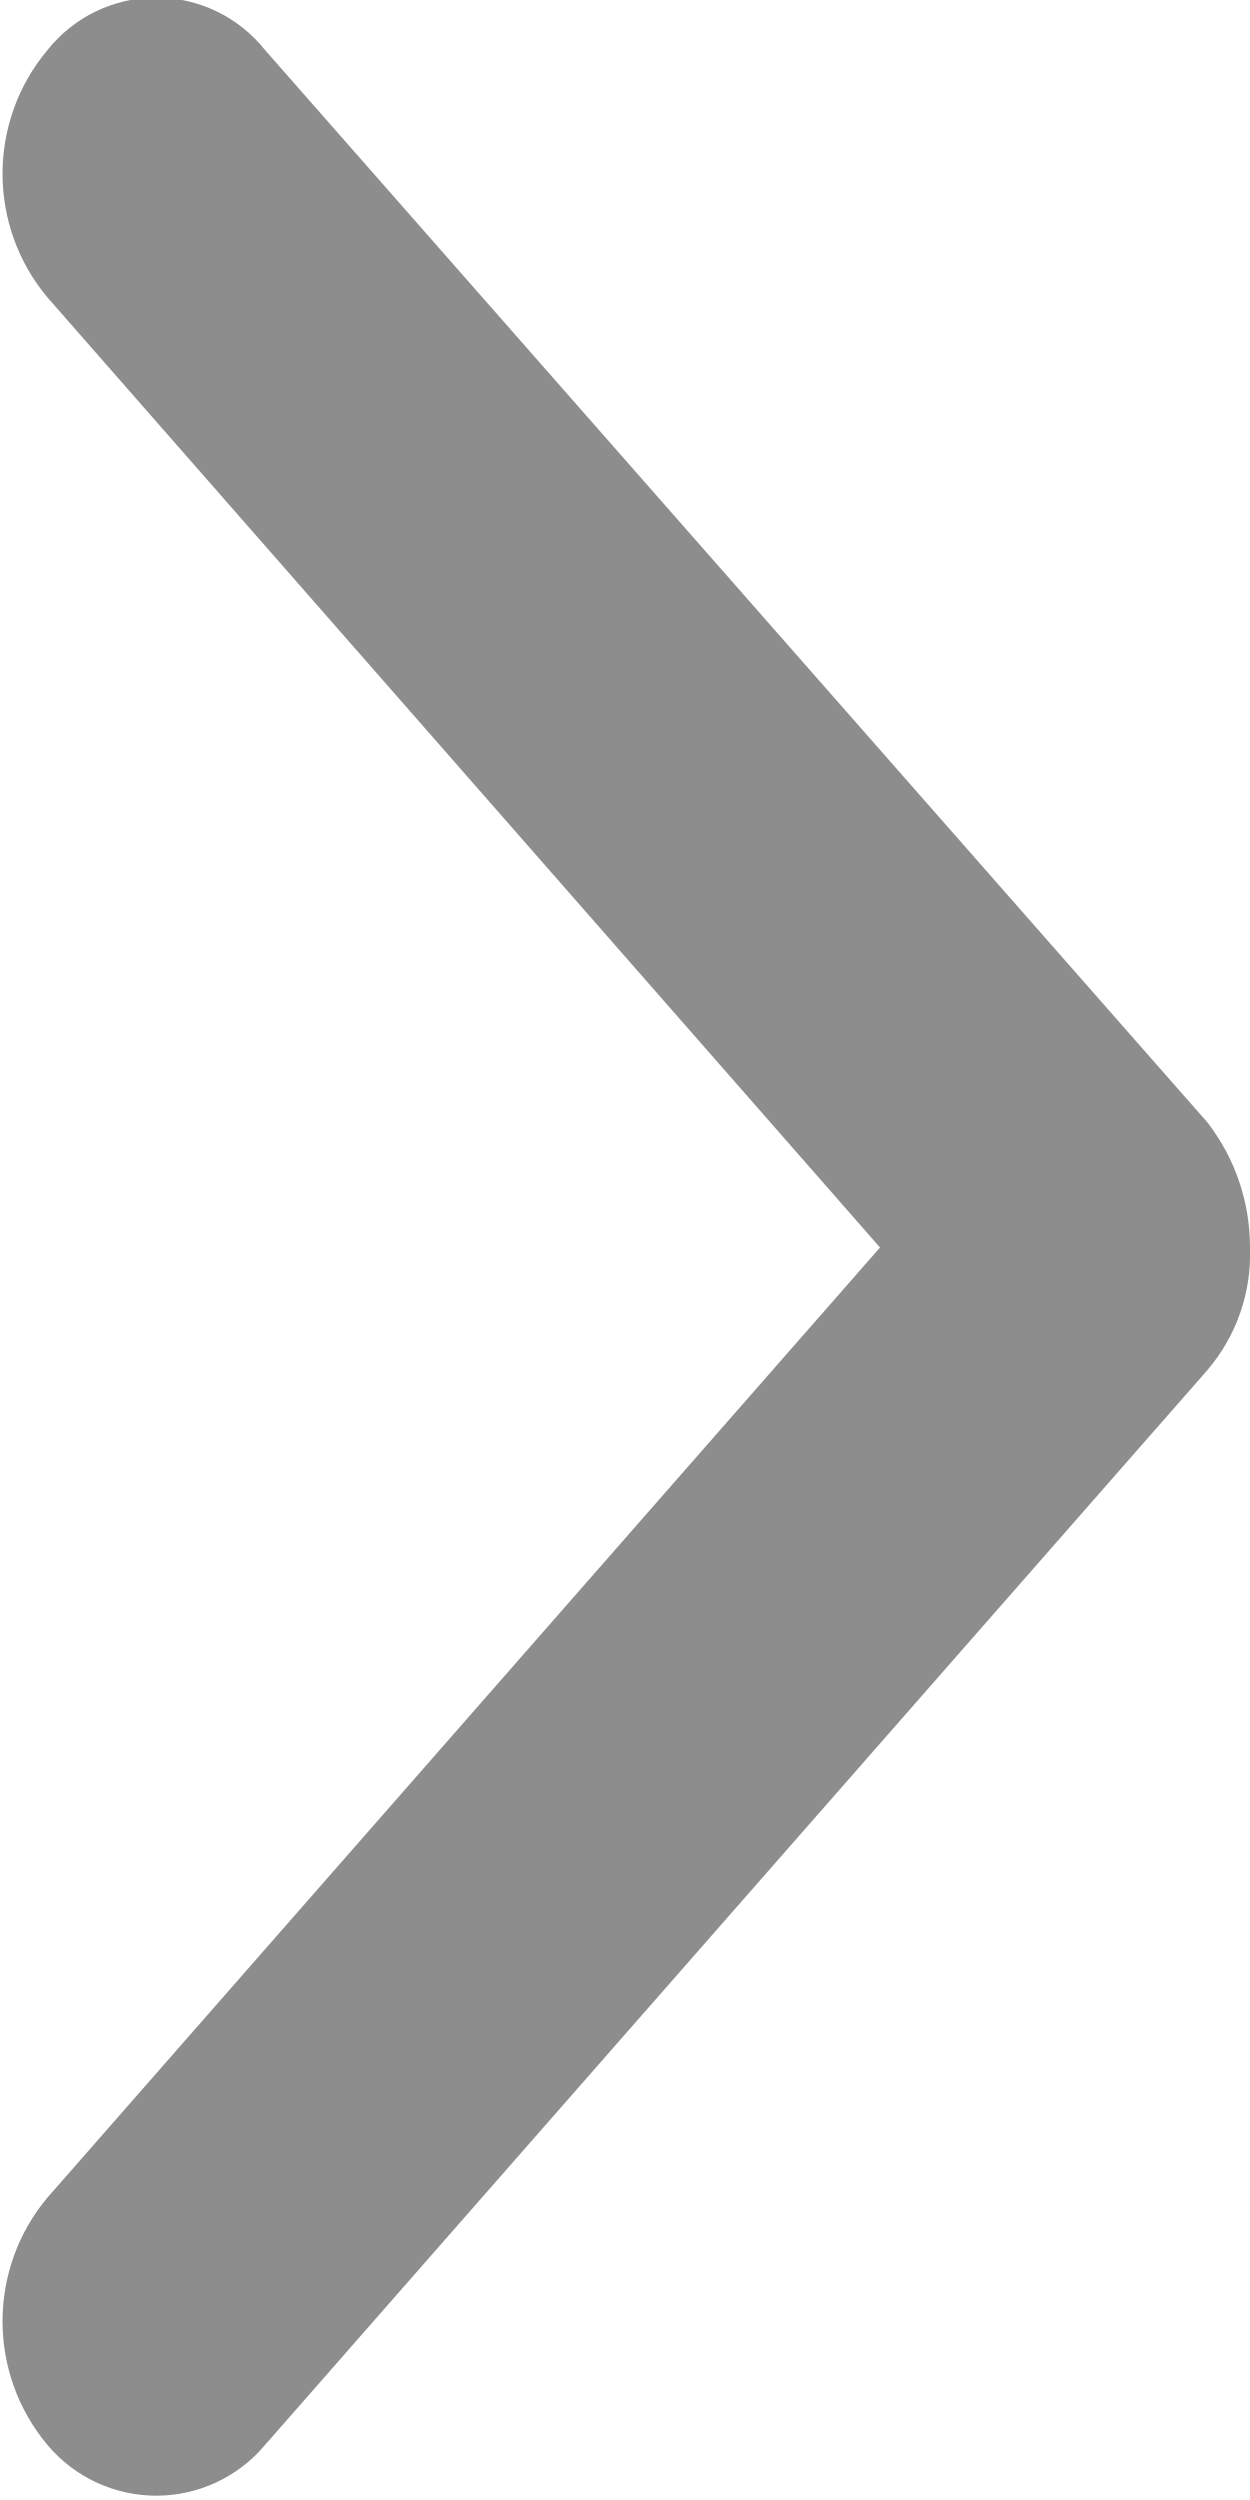
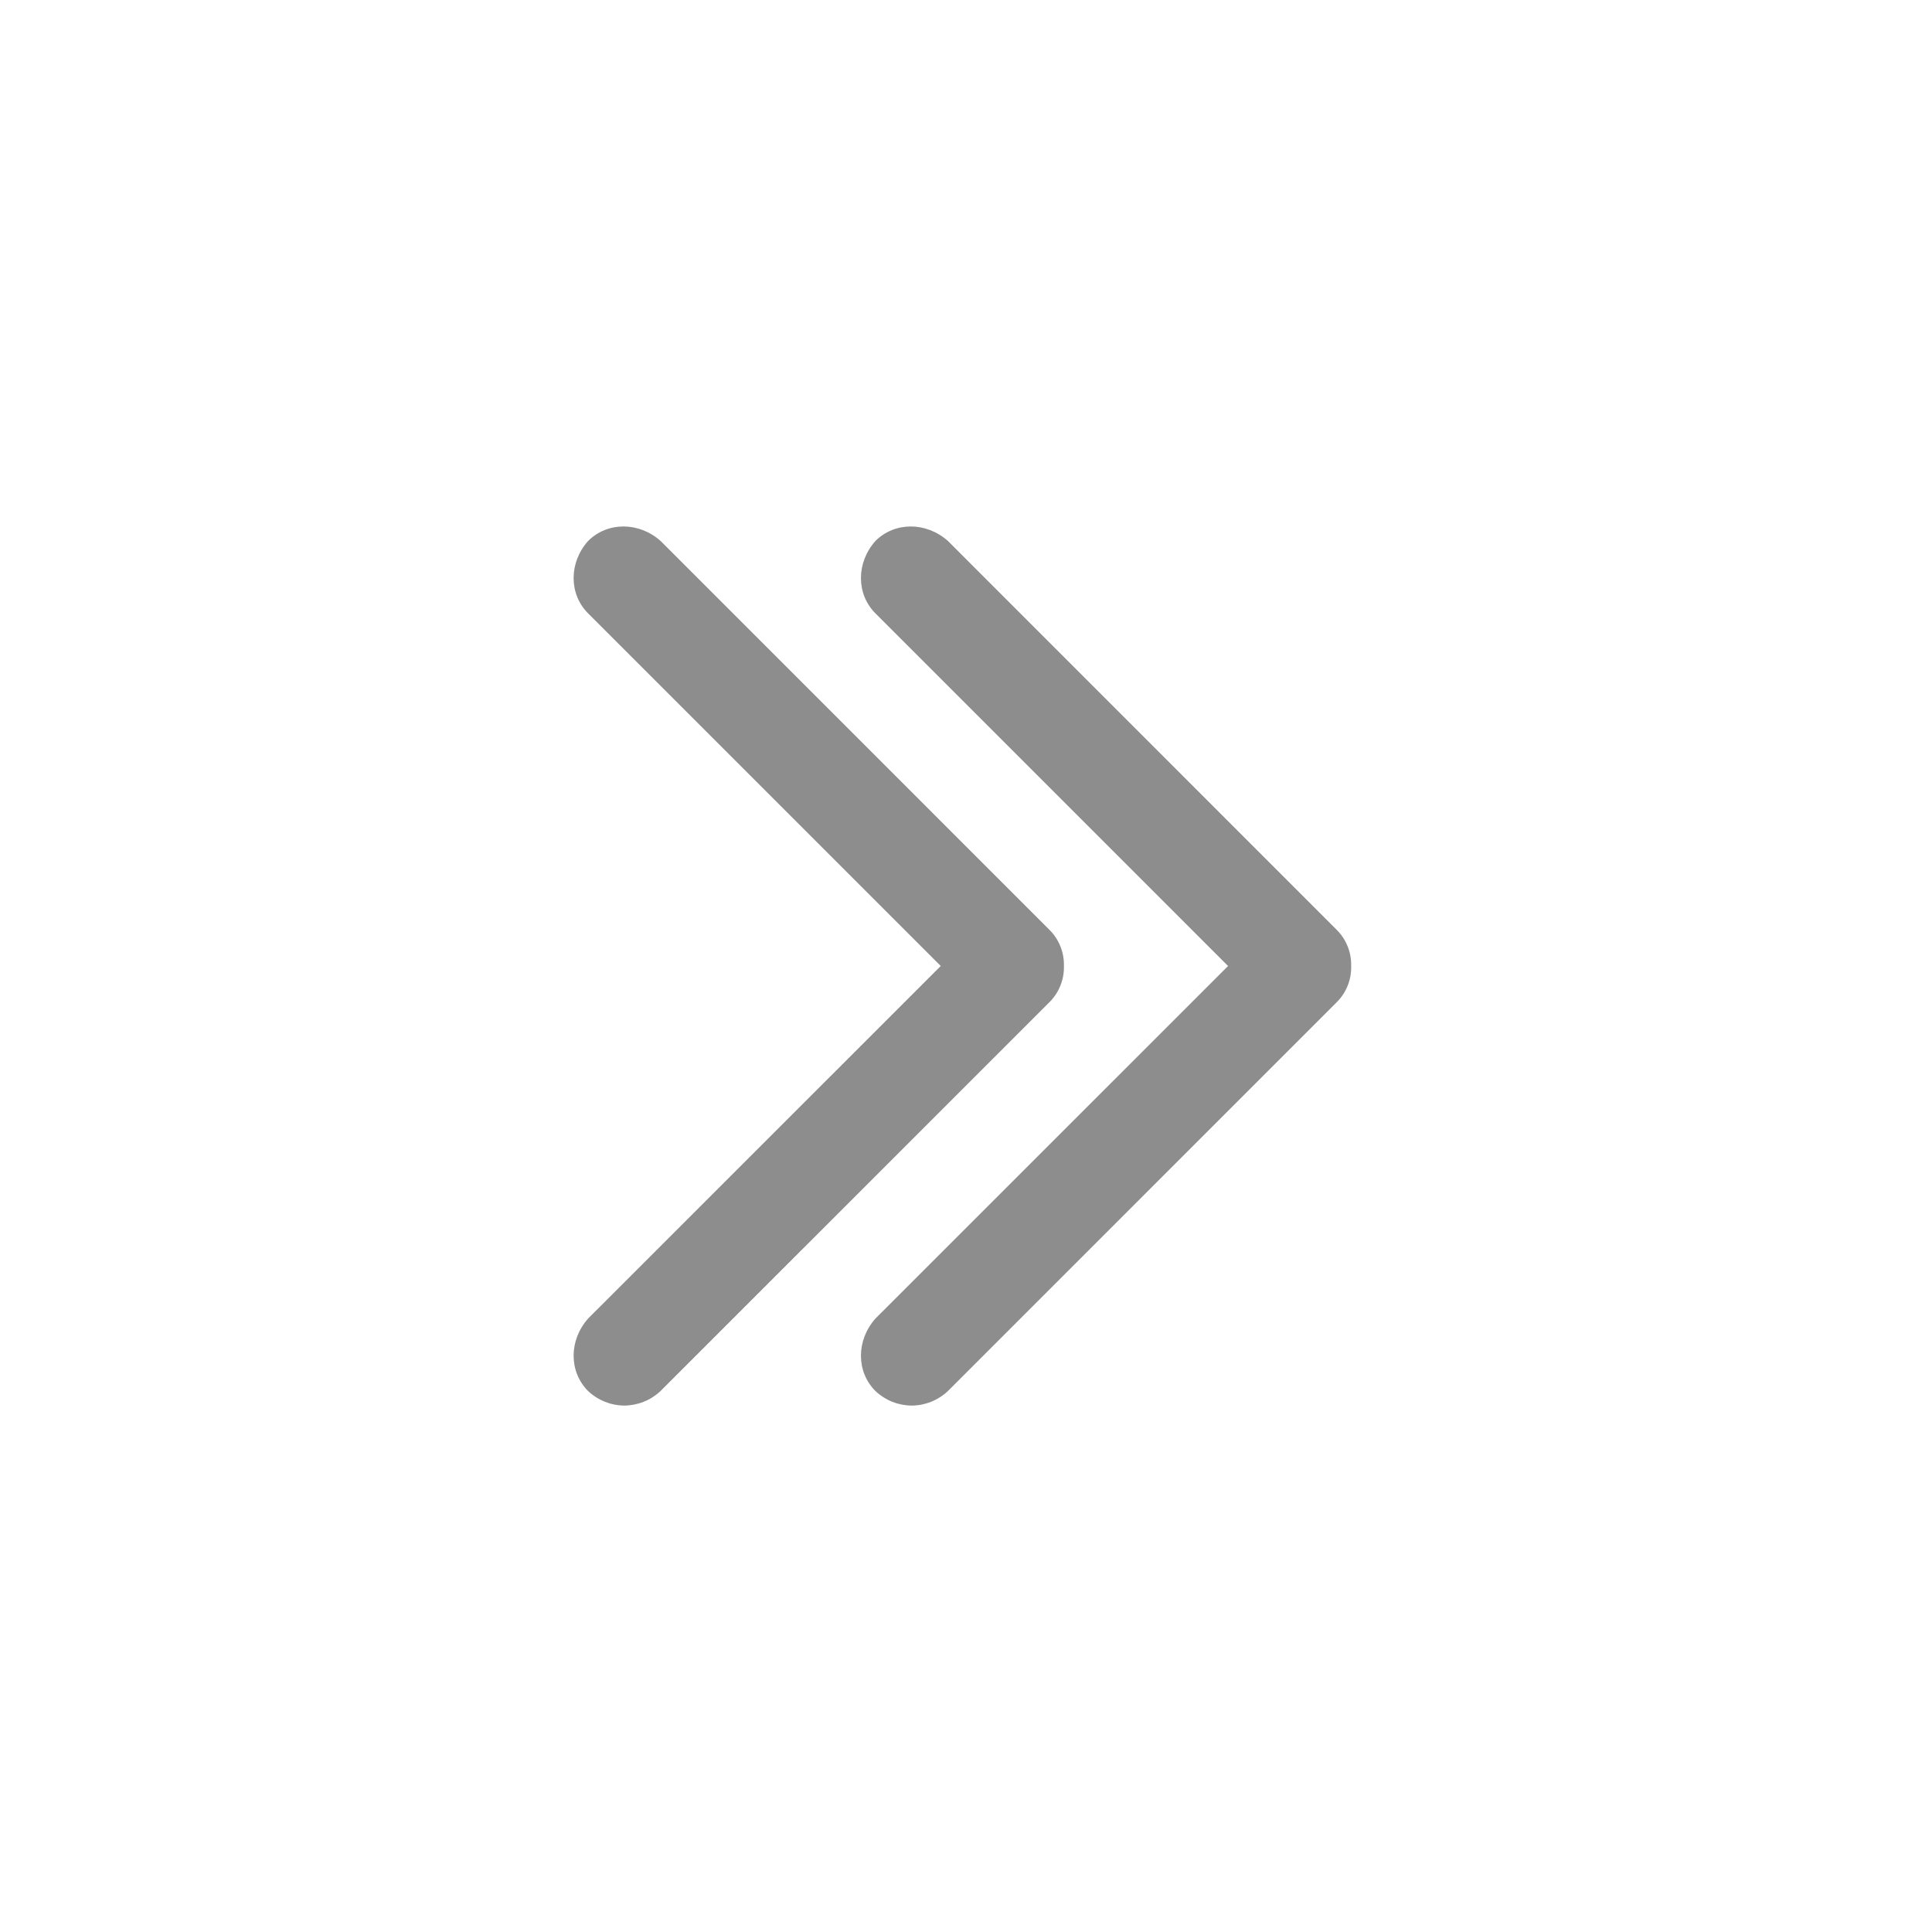
- <svg xmlns="http://www.w3.org/2000/svg" width="5" height="10">
-   <path d="M5 4.99a.816.816 0 00-.17-.5L1.06.2a.556.556 0 00-.87 0 .771.771 0 000 .99l3.33 3.8-3.33 3.8a.771.771 0 000 .99.568.568 0 00.87 0l3.77-4.3A.715.715 0 005 4.99zm0 0" fill="#8d8d8d" fill-rule="evenodd" />
+ <svg xmlns="http://www.w3.org/2000/svg" width="25" height="25">
+   <path d="M11.797 18.188a.689.689 0 01-.469-.188c-.25-.25-.25-.656 0-.938l4.563-4.562-4.563-4.563c-.25-.25-.25-.656 0-.937.25-.25.656-.25.938 0l5.03 5.031a.636.636 0 01.188.469.636.636 0 01-.187.469L12.266 18a.689.689 0 01-.47.188zm-3.719 0A.689.689 0 017.61 18c-.25-.25-.25-.656 0-.938l4.563-4.562L7.61 7.937c-.25-.25-.25-.656 0-.937.25-.25.657-.25.938 0l5.031 5.031a.636.636 0 01.188.469.636.636 0 01-.188.469L8.547 18a.689.689 0 01-.469.188zm0 0" fill="#8d8d8d" />
</svg>
